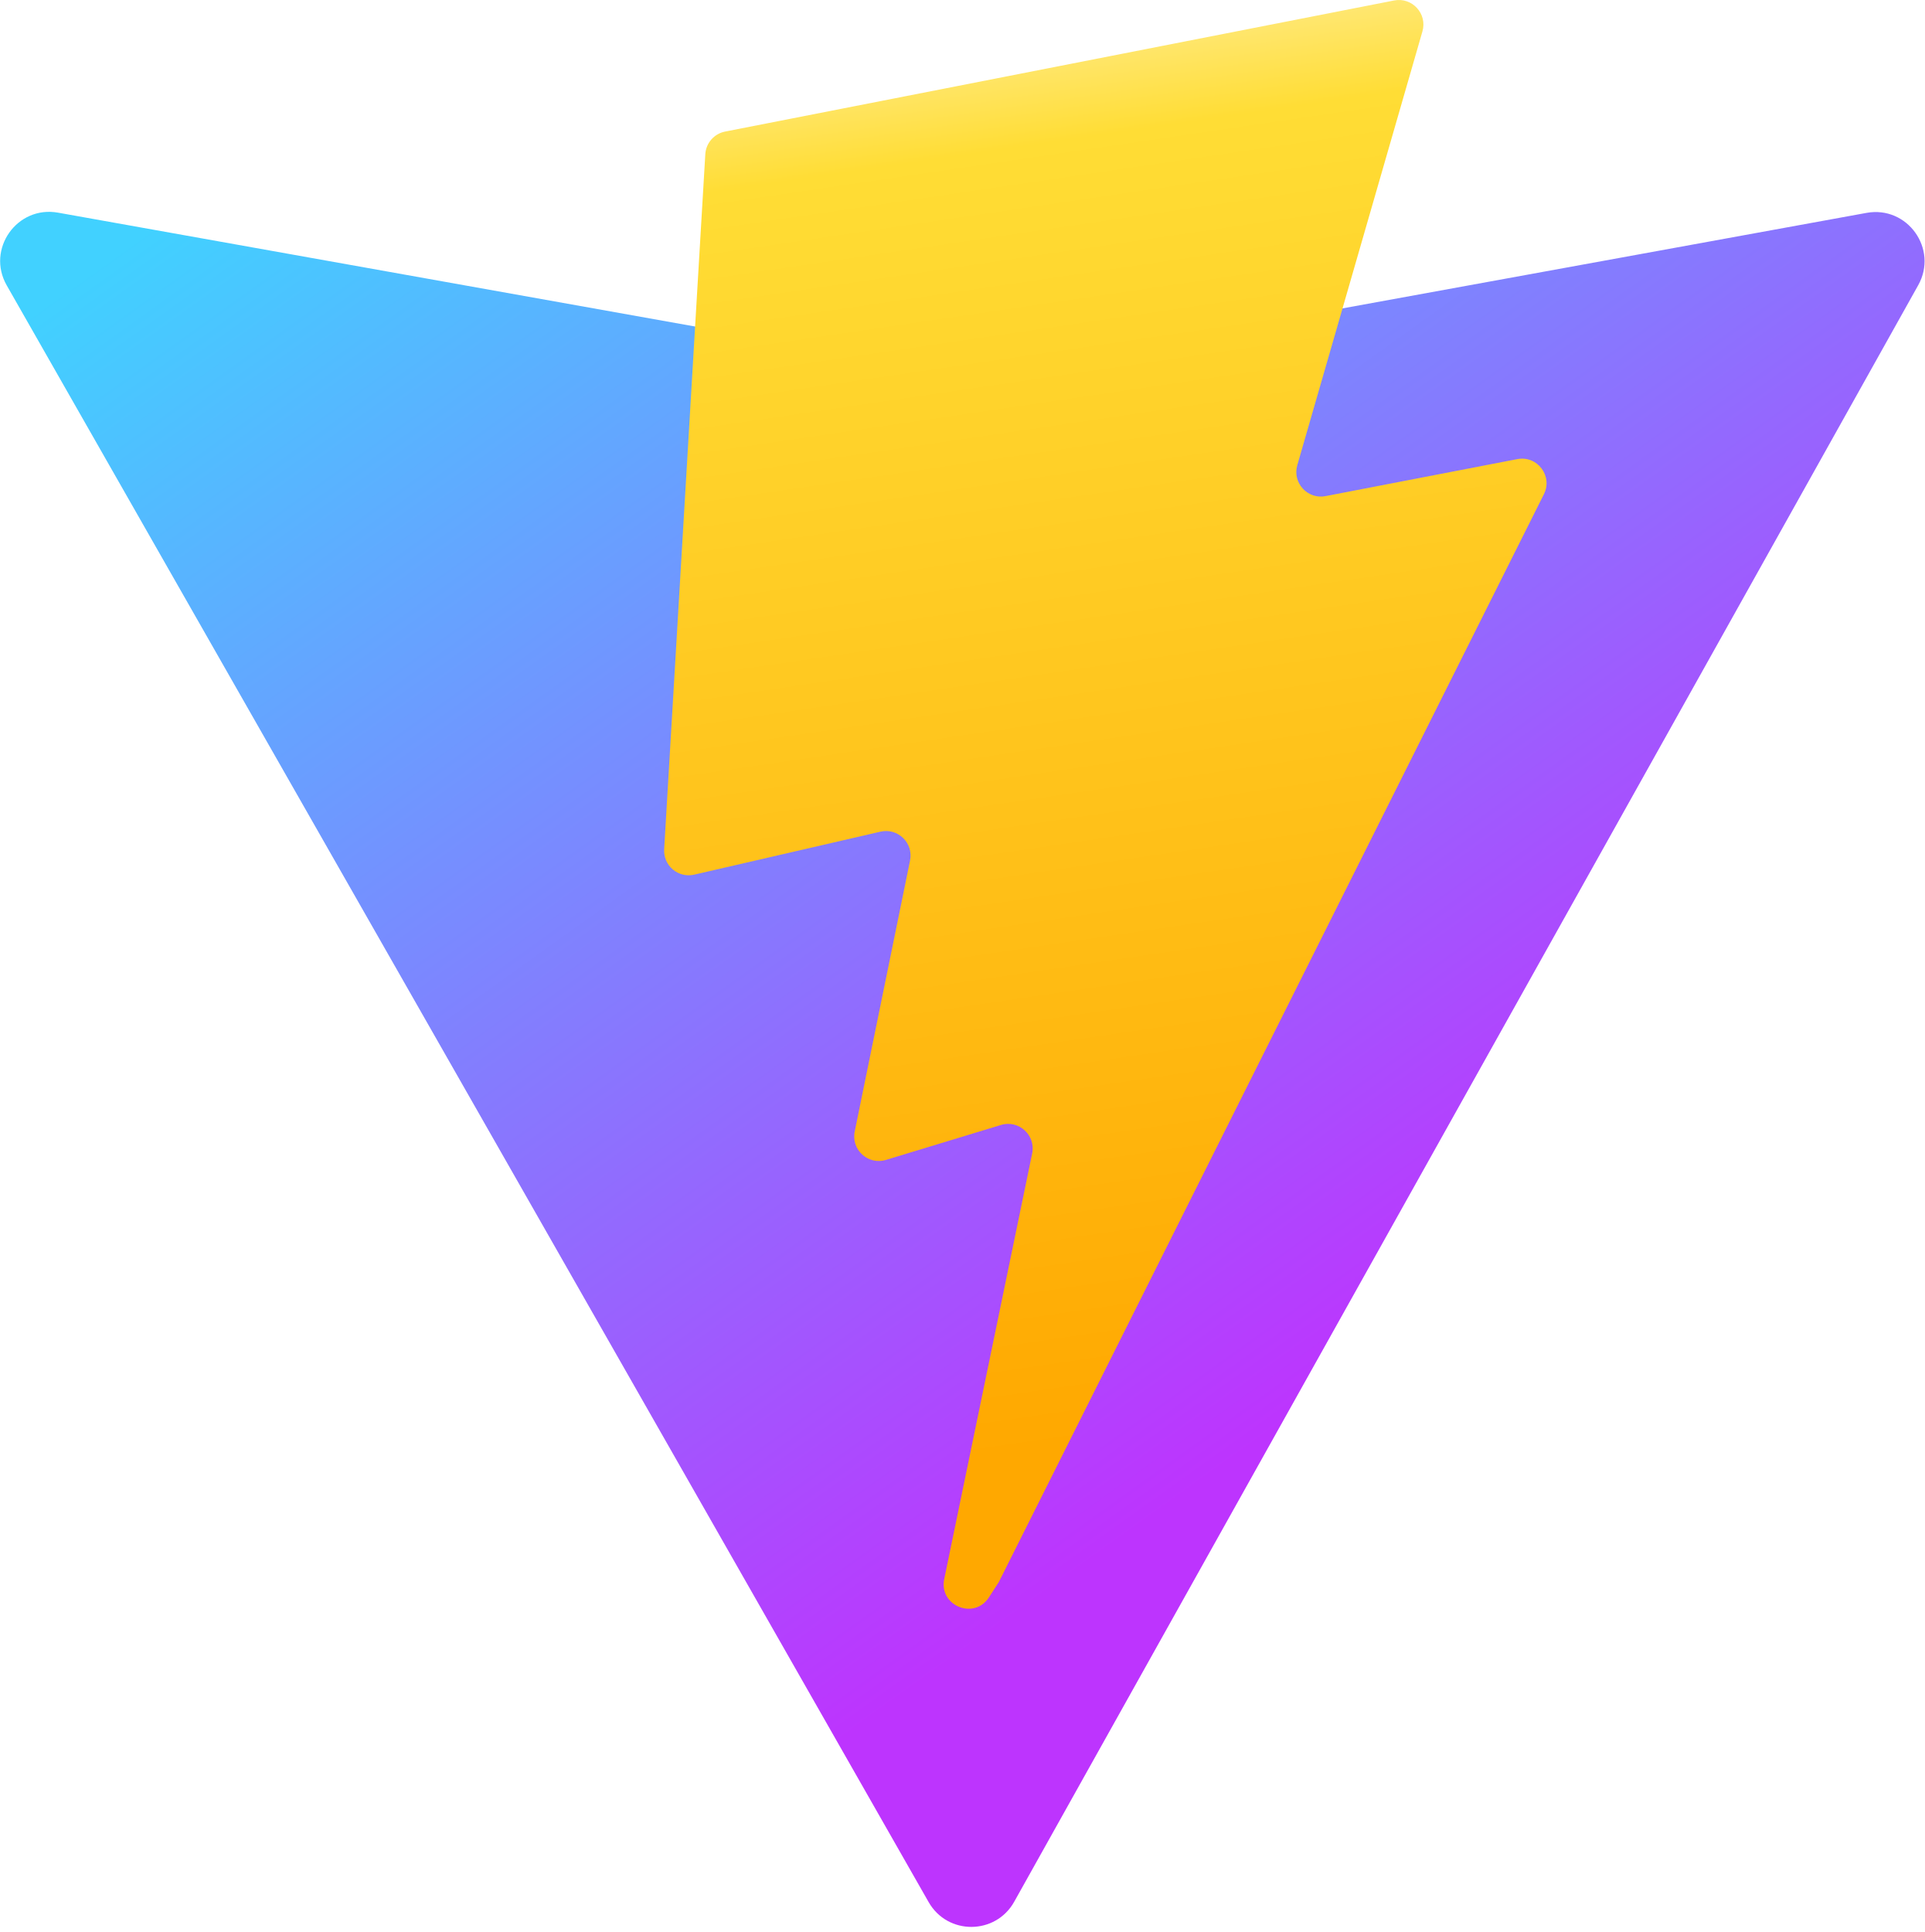
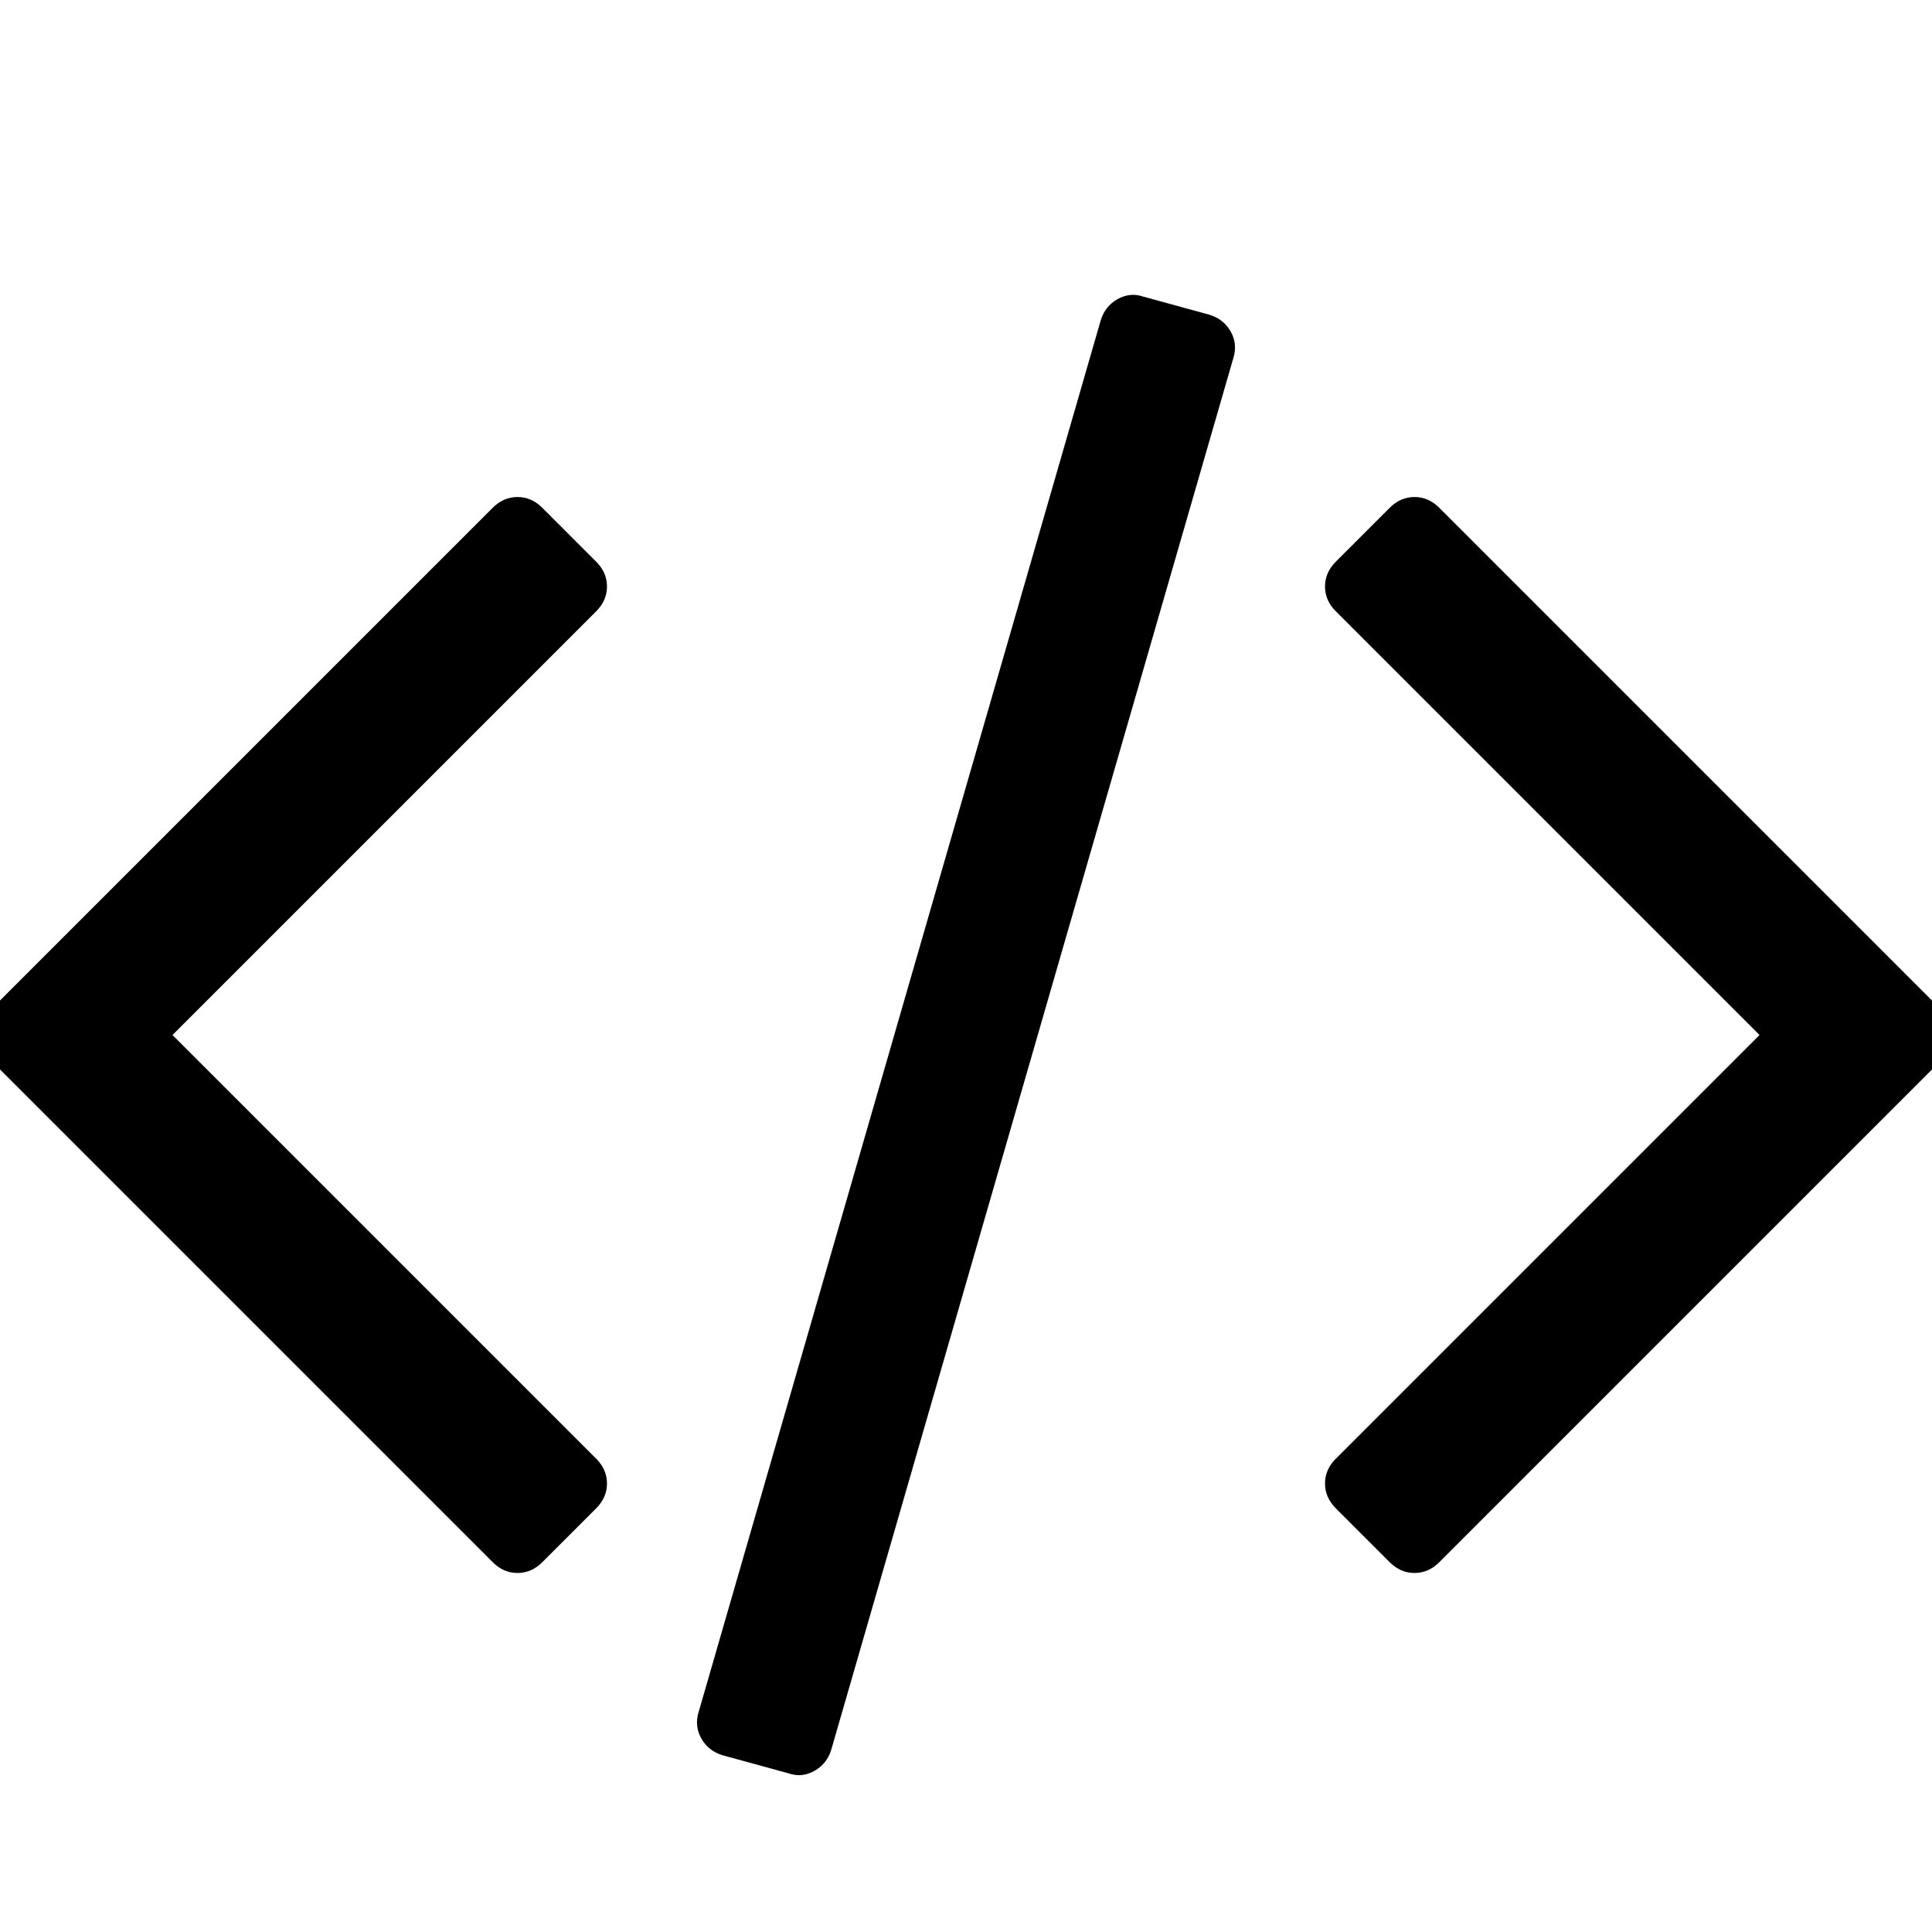
- <svg xmlns="http://www.w3.org/2000/svg" aria-hidden="true" role="img" class="iconify iconify--logos" width="31.88" height="32" preserveAspectRatio="xMidYMid meet" viewBox="0 0 256 257">
-   <defs>
-     <linearGradient id="IconifyId1813088fe1fbc01fb466" x1="-.828%" x2="57.636%" y1="7.652%" y2="78.411%">
-       <stop offset="0%" stop-color="#41D1FF" />
-       <stop offset="100%" stop-color="#BD34FE" />
-     </linearGradient>
-     <linearGradient id="IconifyId1813088fe1fbc01fb467" x1="43.376%" x2="50.316%" y1="2.242%" y2="89.03%">
-       <stop offset="0%" stop-color="#FFEA83" />
-       <stop offset="8.333%" stop-color="#FFDD35" />
-       <stop offset="100%" stop-color="#FFA800" />
-     </linearGradient>
-   </defs>
-   <path fill="url(#IconifyId1813088fe1fbc01fb466)" d="M255.153 37.938L134.897 252.976c-2.483 4.44-8.862 4.466-11.382.048L.875 37.958c-2.746-4.814 1.371-10.646 6.827-9.67l120.385 21.517a6.537 6.537 0 0 0 2.322-.004l117.867-21.483c5.438-.991 9.574 4.796 6.877 9.62Z" />
-   <path fill="url(#IconifyId1813088fe1fbc01fb467)" d="M185.432.063L96.44 17.501a3.268 3.268 0 0 0-2.634 3.014l-5.474 92.456a3.268 3.268 0 0 0 3.997 3.378l24.777-5.718c2.318-.535 4.413 1.507 3.936 3.838l-7.361 36.047c-.495 2.426 1.782 4.5 4.151 3.78l15.304-4.649c2.372-.72 4.652 1.36 4.15 3.788l-11.698 56.621c-.732 3.542 3.979 5.473 5.943 2.437l1.313-2.028l72.516-144.72c1.215-2.423-.88-5.186-3.54-4.672l-25.505 4.922c-2.396.462-4.435-1.77-3.759-4.114l16.646-57.705c.677-2.35-1.37-4.583-3.769-4.113Z" />
+ <svg xmlns="http://www.w3.org/2000/svg" width="1792" height="1792" id="code">
+   <path d="m553 1399-50 50q-10 10-23 10t-23-10L-9 983q-10-10-10-23t10-23l466-466q10-10 23-10t23 10l50 50q10 10 10 23t-10 23L160 960l393 393q10 10 10 23t-10 23zm591-1067L771 1623q-4 13-15.5 19.5T732 1645l-62-17q-13-4-19.5-15.5T648 1588l373-1291q4-13 15.5-19.5t23.5-2.5l62 17q13 4 19.5 15.5t2.5 24.5zm657 651-466 466q-10 10-23 10t-23-10l-50-50q-10-10-10-23t10-23l393-393-393-393q-10-10-10-23t10-23l50-50q10-10 23-10t23 10l466 466q10 10 10 23t-10 23z" />
</svg>
